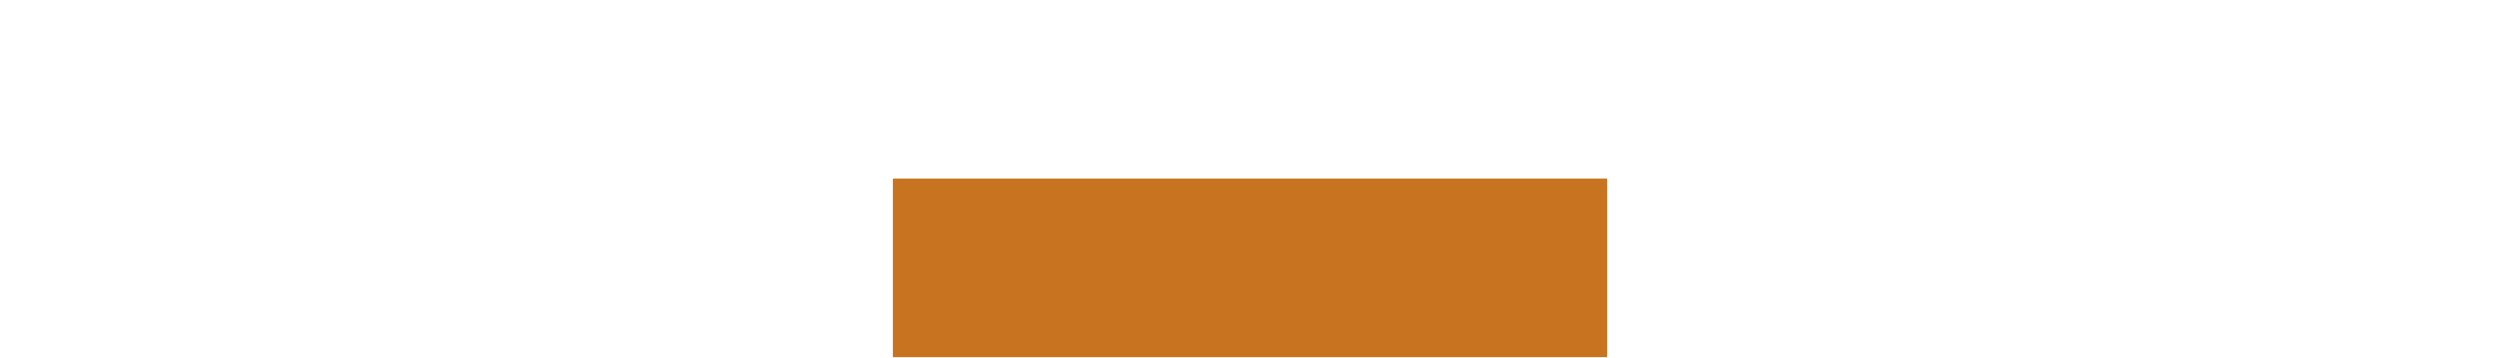
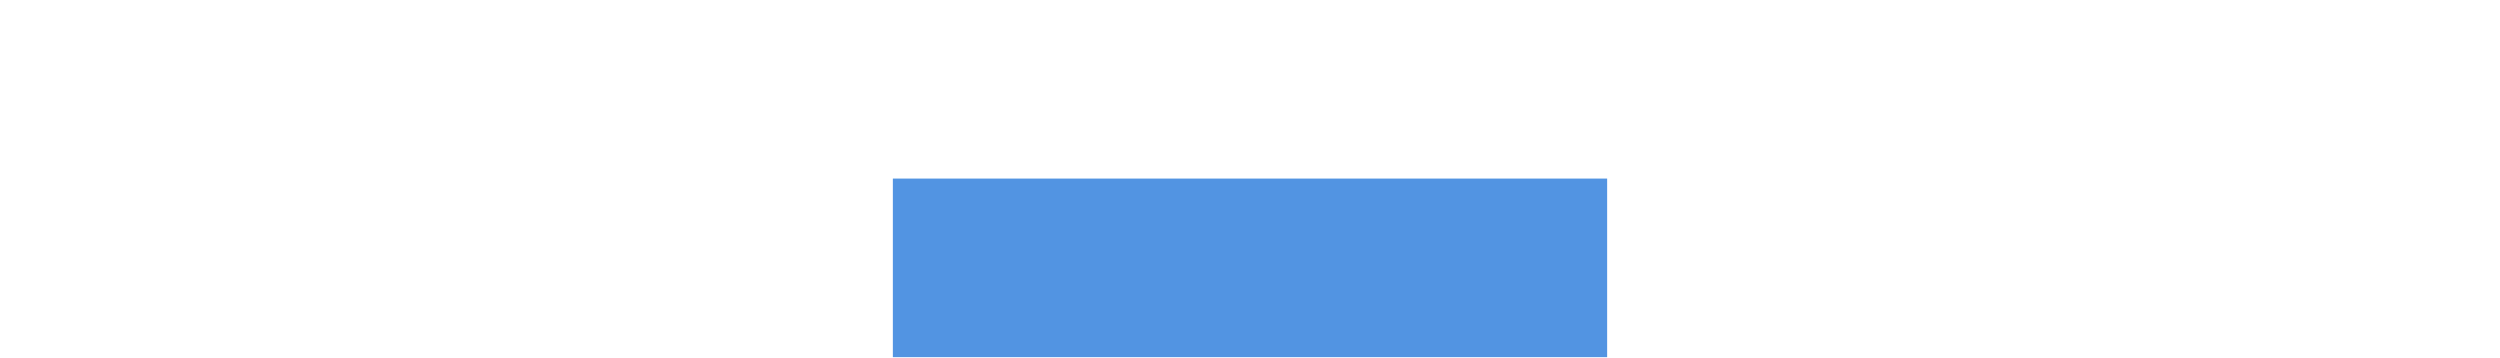
<svg xmlns="http://www.w3.org/2000/svg" width="28" height="4" id="svg11300" version="1.0" style="display:inline;enable-background:new">
  <defs id="defs3" />
  <g style="display:inline" id="layer1" transform="translate(0,-296)">
-     <rect style="opacity:1;fill:#c77320;fill-opacity:1;stroke:none" id="rect4270-9" width="8" height="2" x="10" y="298" />
+     <rect style="opacity:1;fill:#5294e2;fill-opacity:1;stroke:none" id="rect4270-9" width="8" height="2" x="10" y="298" />
  </g>
</svg>
